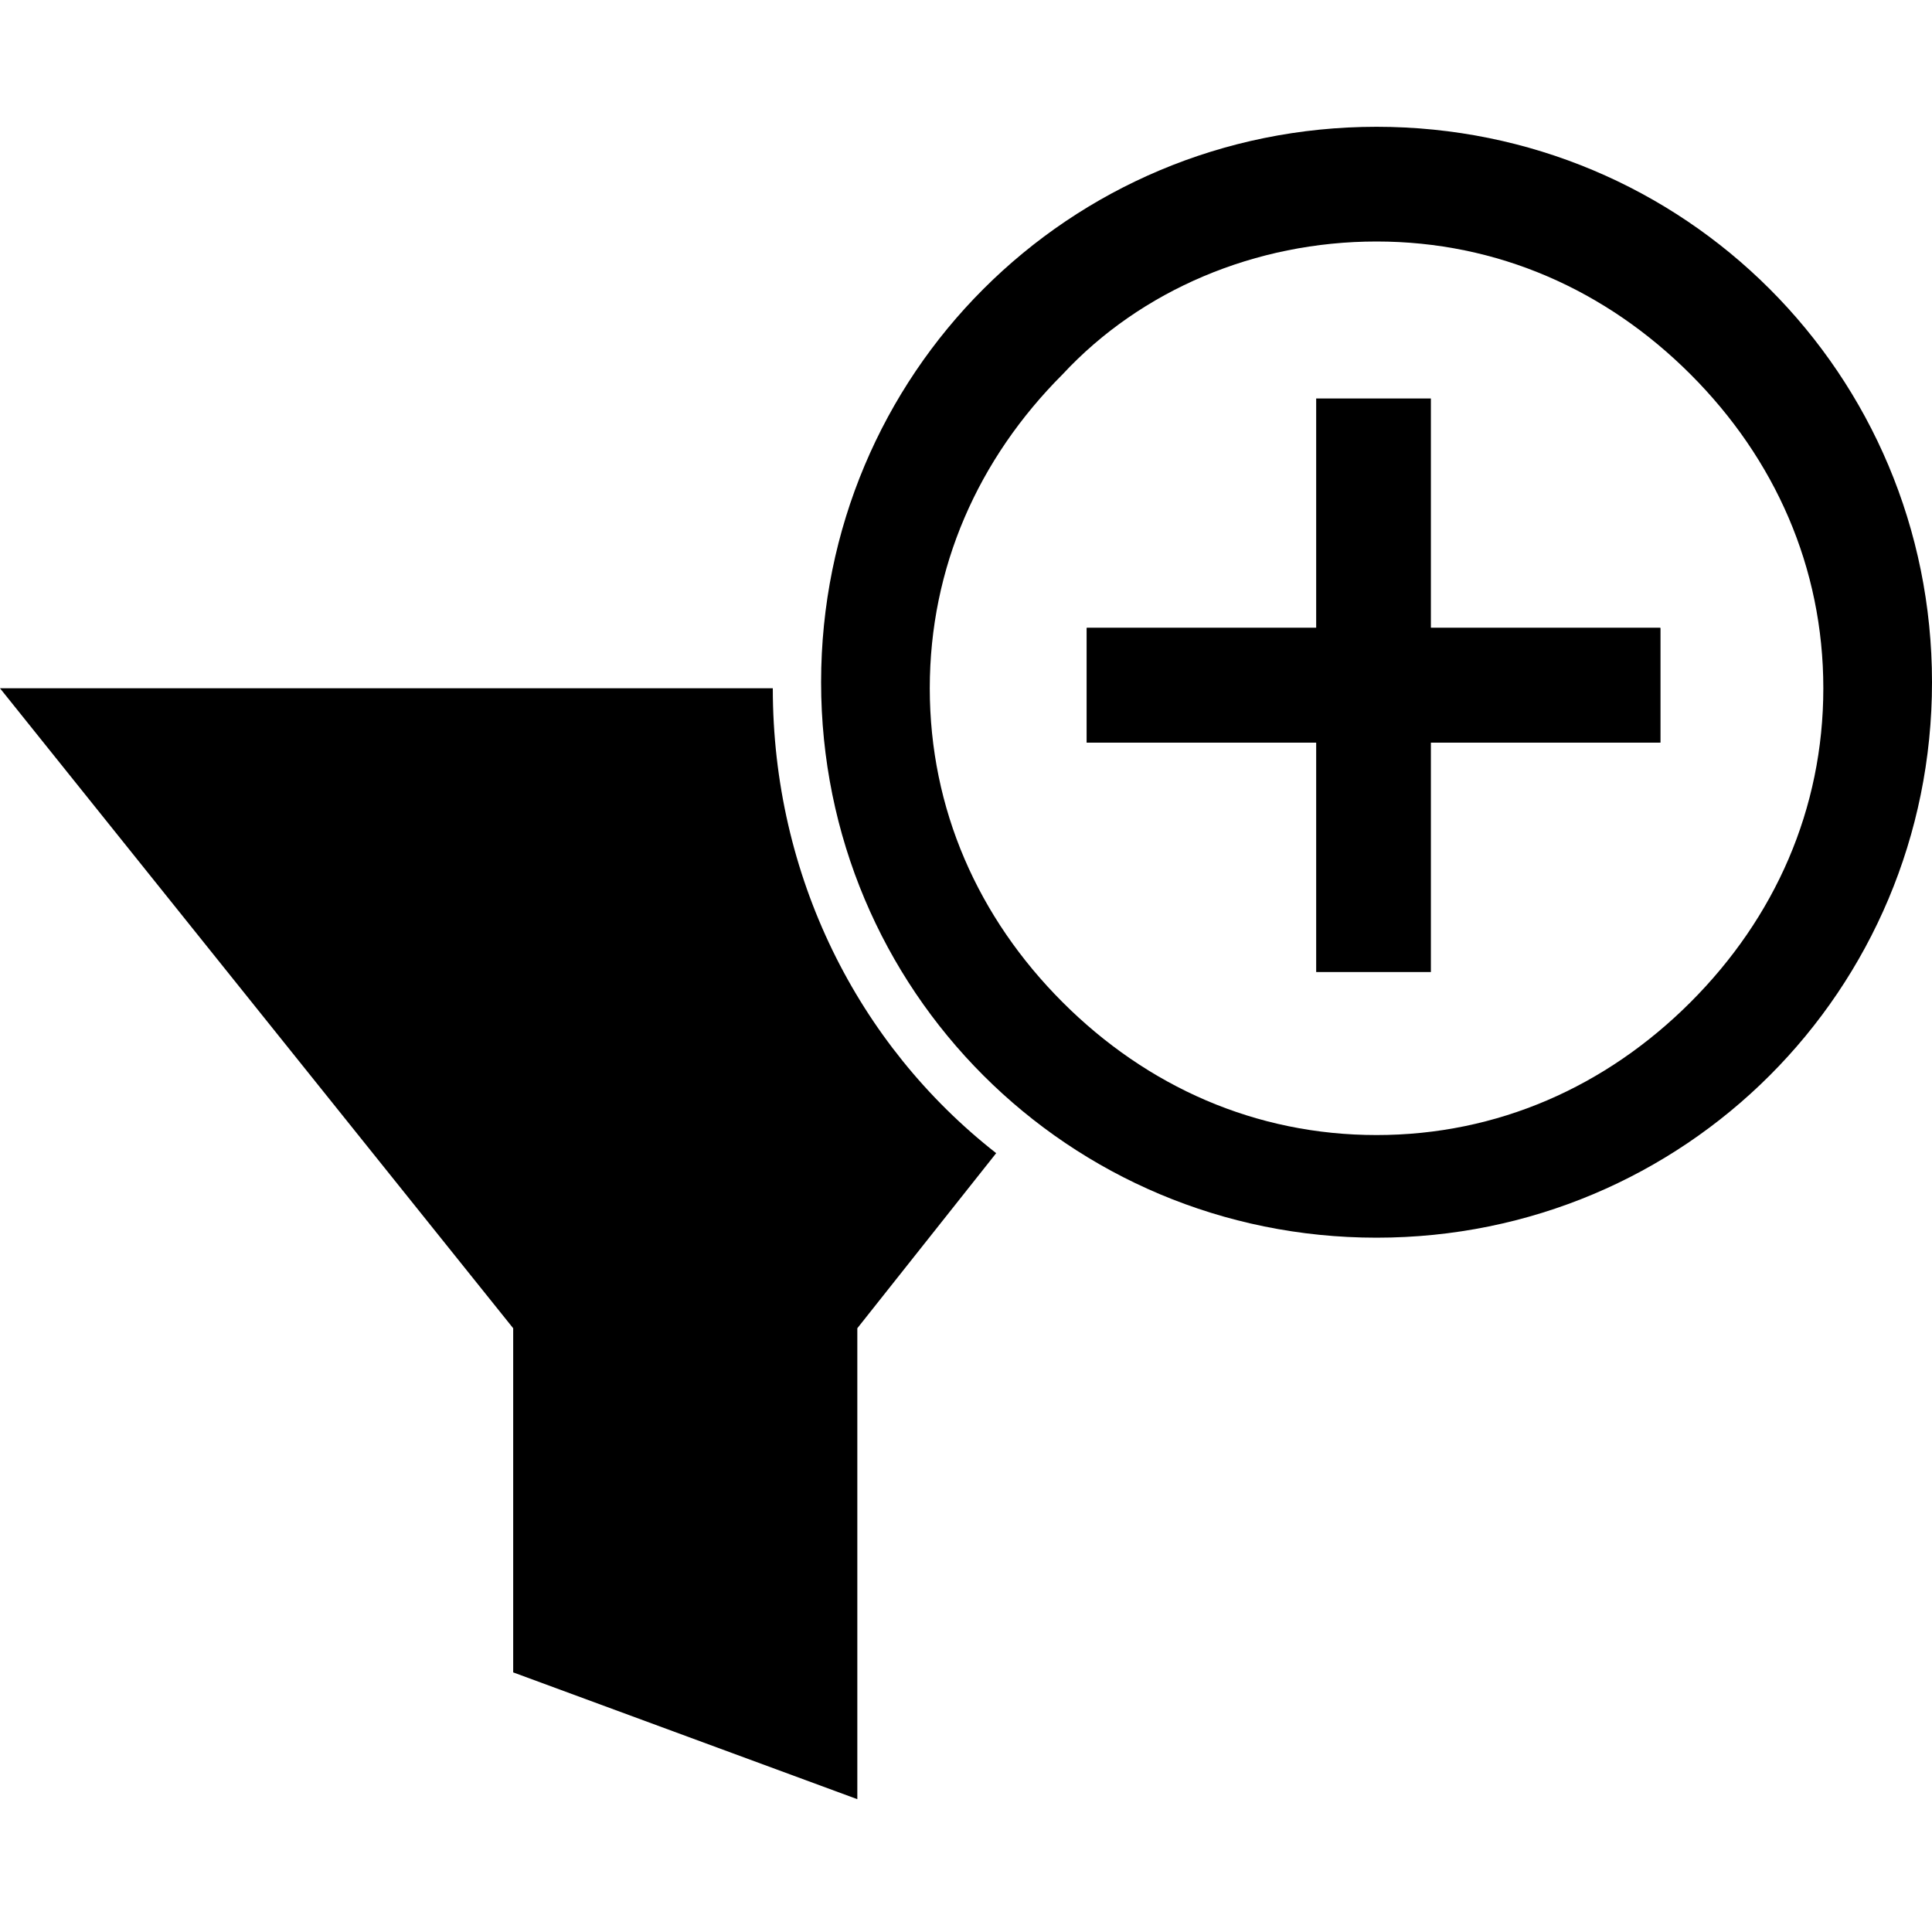
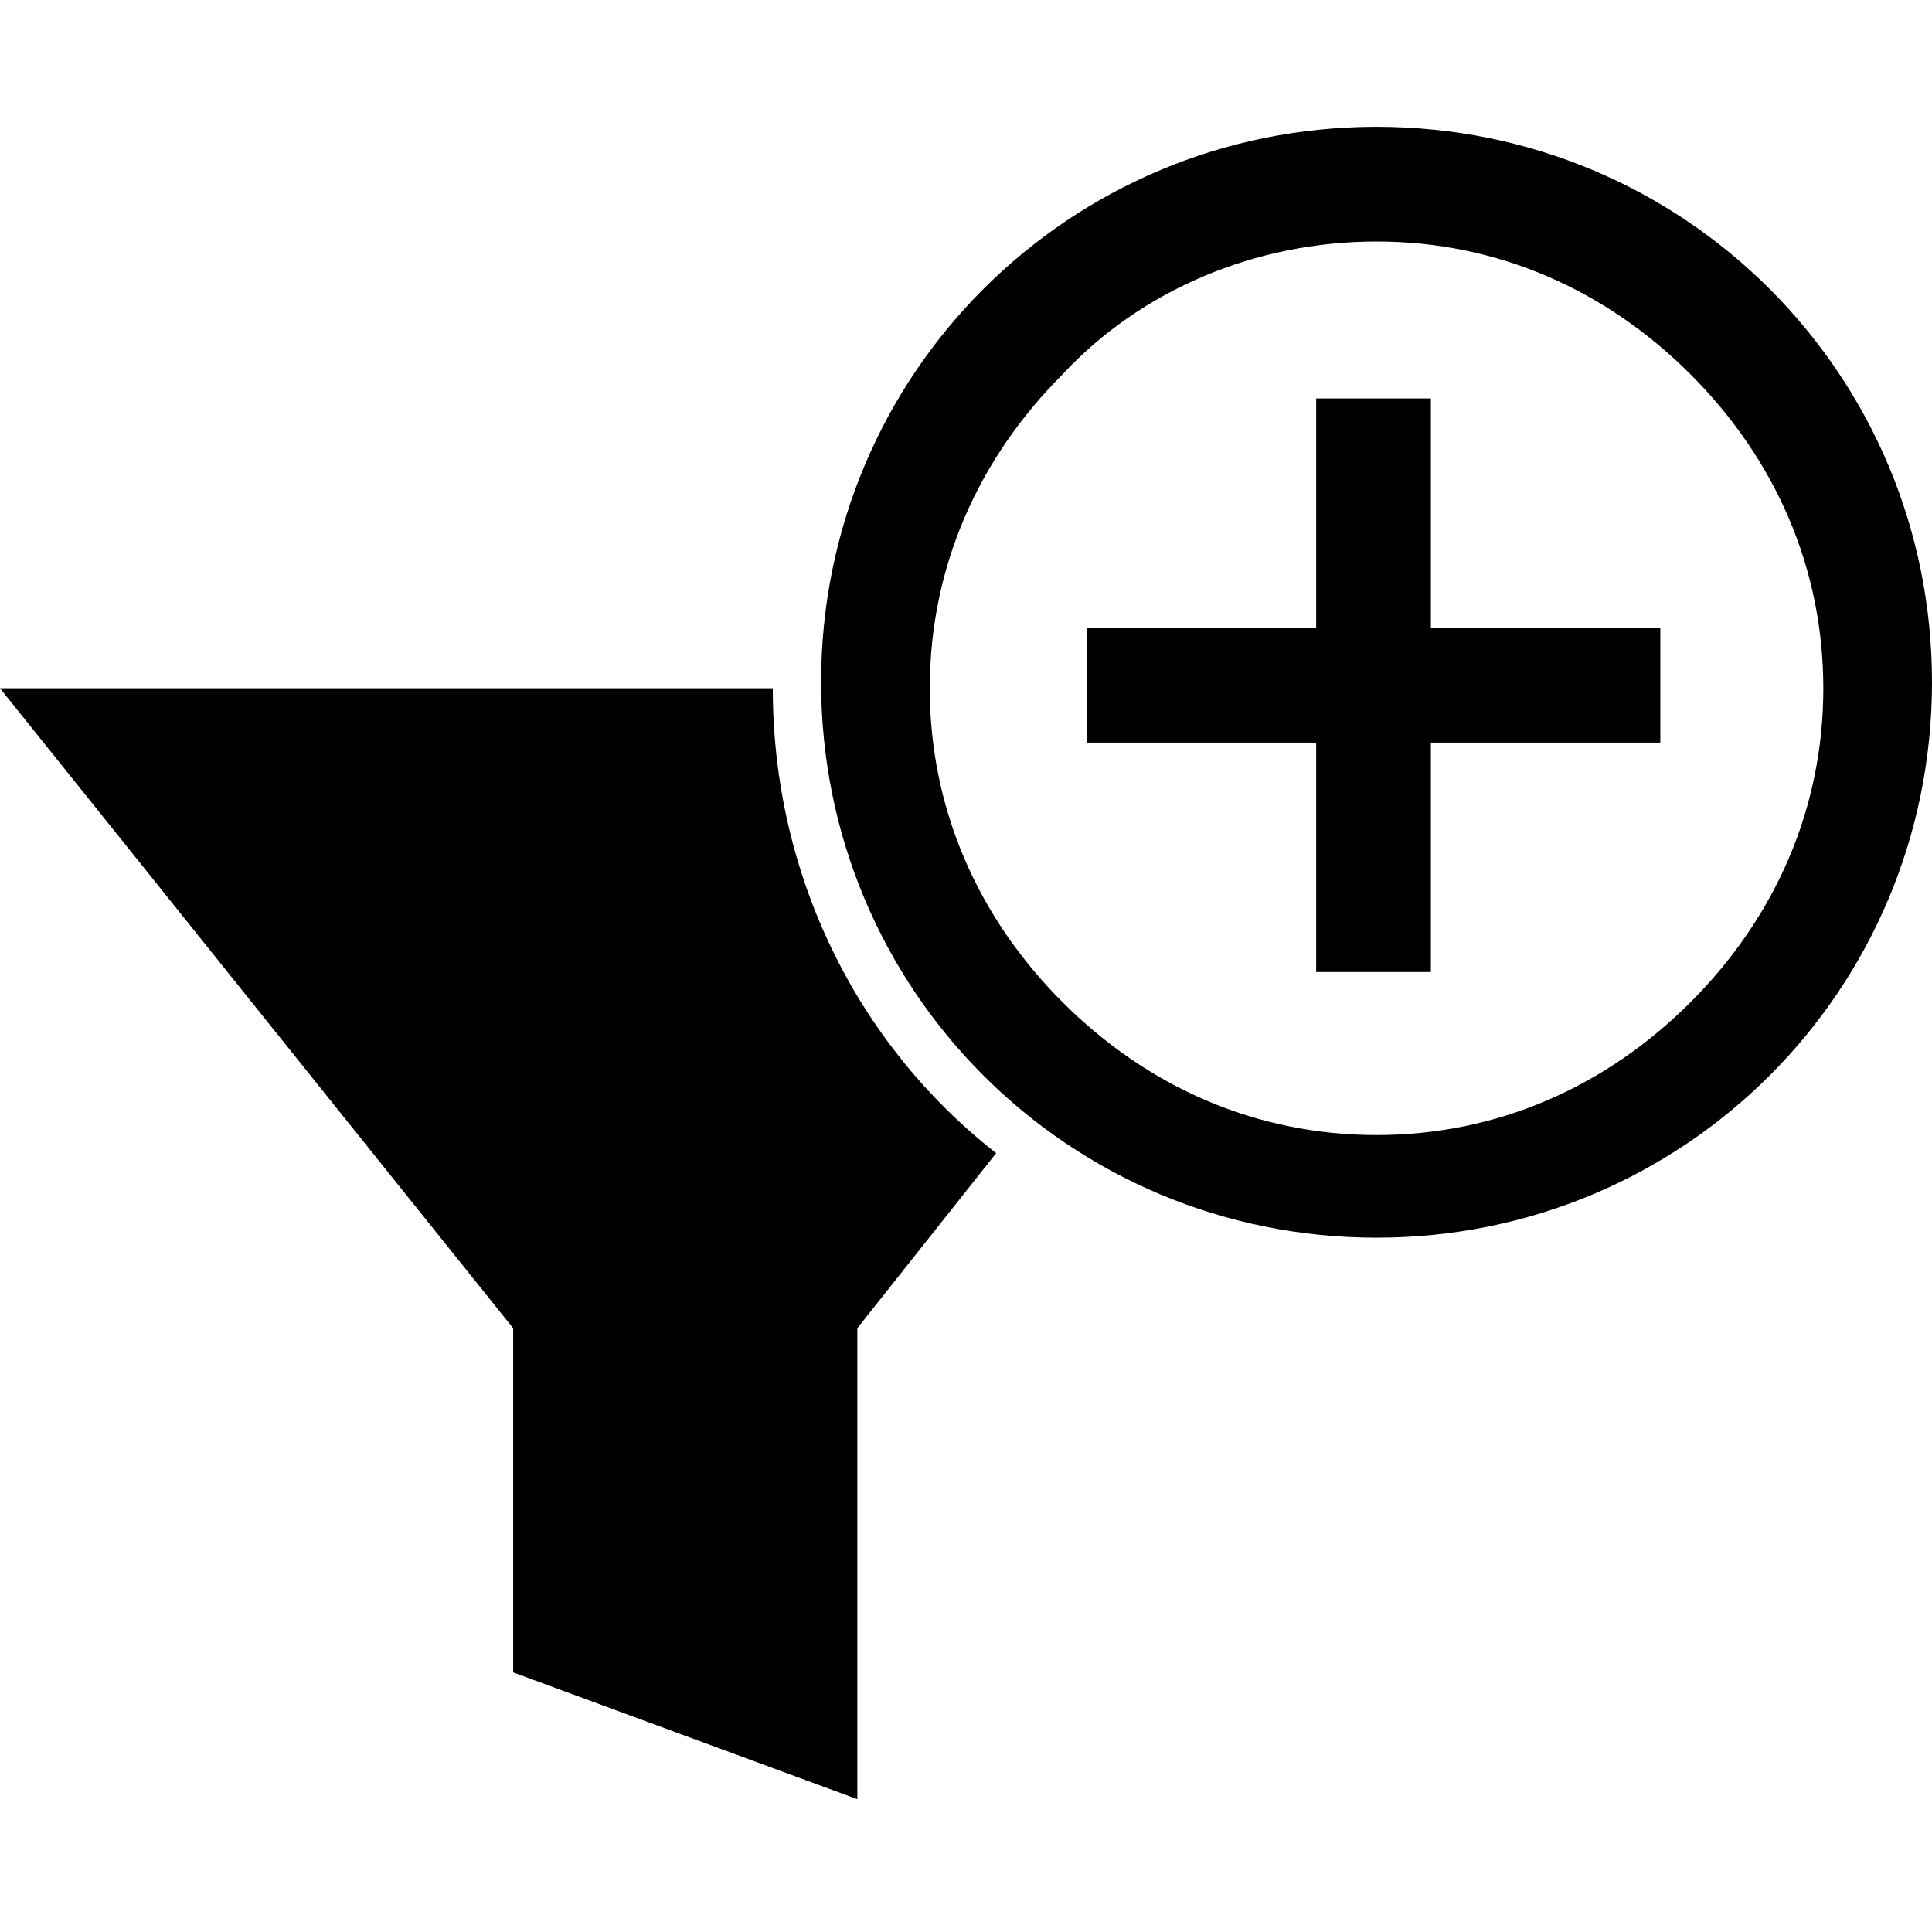
<svg xmlns="http://www.w3.org/2000/svg" width="32" height="32" viewBox="0 0 32 32" id="filter-add">
-   <path fill="currentColor" d="M27.5,12.3h-3.8v3.8h-1.9v-3.8H18v-1.9h3.8V6.6h1.9v3.8h3.8V12.3z" />
-   <path fill="currentColor" d="M22.8,4c2,0,3.8,0.8,5.2,2.2c1.4,1.4,2.2,3.2,2.2,5.2s-0.8,3.8-2.2,5.2c-1.4,1.4-3.2,2.2-5.2,2.2s-3.8-0.8-5.2-2.2  c-1.4-1.4-2.2-3.2-2.2-5.2s0.8-3.8,2.2-5.2C18.9,4.8,20.8,4,22.8,4 M22.8,2.1c-5.1,0-9.2,4.1-9.2,9.2s4.1,9.2,9.2,9.2  s9.2-4.1,9.2-9.2S27.9,2.1,22.8,2.1z" />
+   <path fill="currentColor" d="M27.5,12.3h-3.8v3.8h-1.9v-3.8H18v-1.9h3.8V6.6h1.9v3.8h3.8C27.5,10.4,27.5,12.3,27.5,12.3z" />
+   <path fill="currentColor" d="M22.8,4c2,0,3.8,0.8,5.2,2.2c1.4,1.4,2.2,3.2,2.2,5.2s-0.8,3.8-2.2,5.2c-1.4,1.4-3.2,2.2-5.2,2.2S19,18,17.6,16.6  c-1.4-1.4-2.2-3.2-2.2-5.2s0.8-3.8,2.2-5.2C18.9,4.8,20.8,4,22.8,4 M22.8,2.1c-5.1,0-9.2,4.1-9.2,9.2s4.1,9.2,9.2,9.2  s9.2-4.1,9.2-9.2S27.9,2.1,22.8,2.1z" />
  <path fill="currentColor" d="M12.8,11.4H0L8.5,22v5.7l5.7,2.1V22l2.3-2.9C14.2,17.3,12.8,14.5,12.8,11.4z" />
-   <path fill="currentColor" class="st0" d="M27.5,12.3H18v-1.9h9.5V12.3z" />
</svg>
